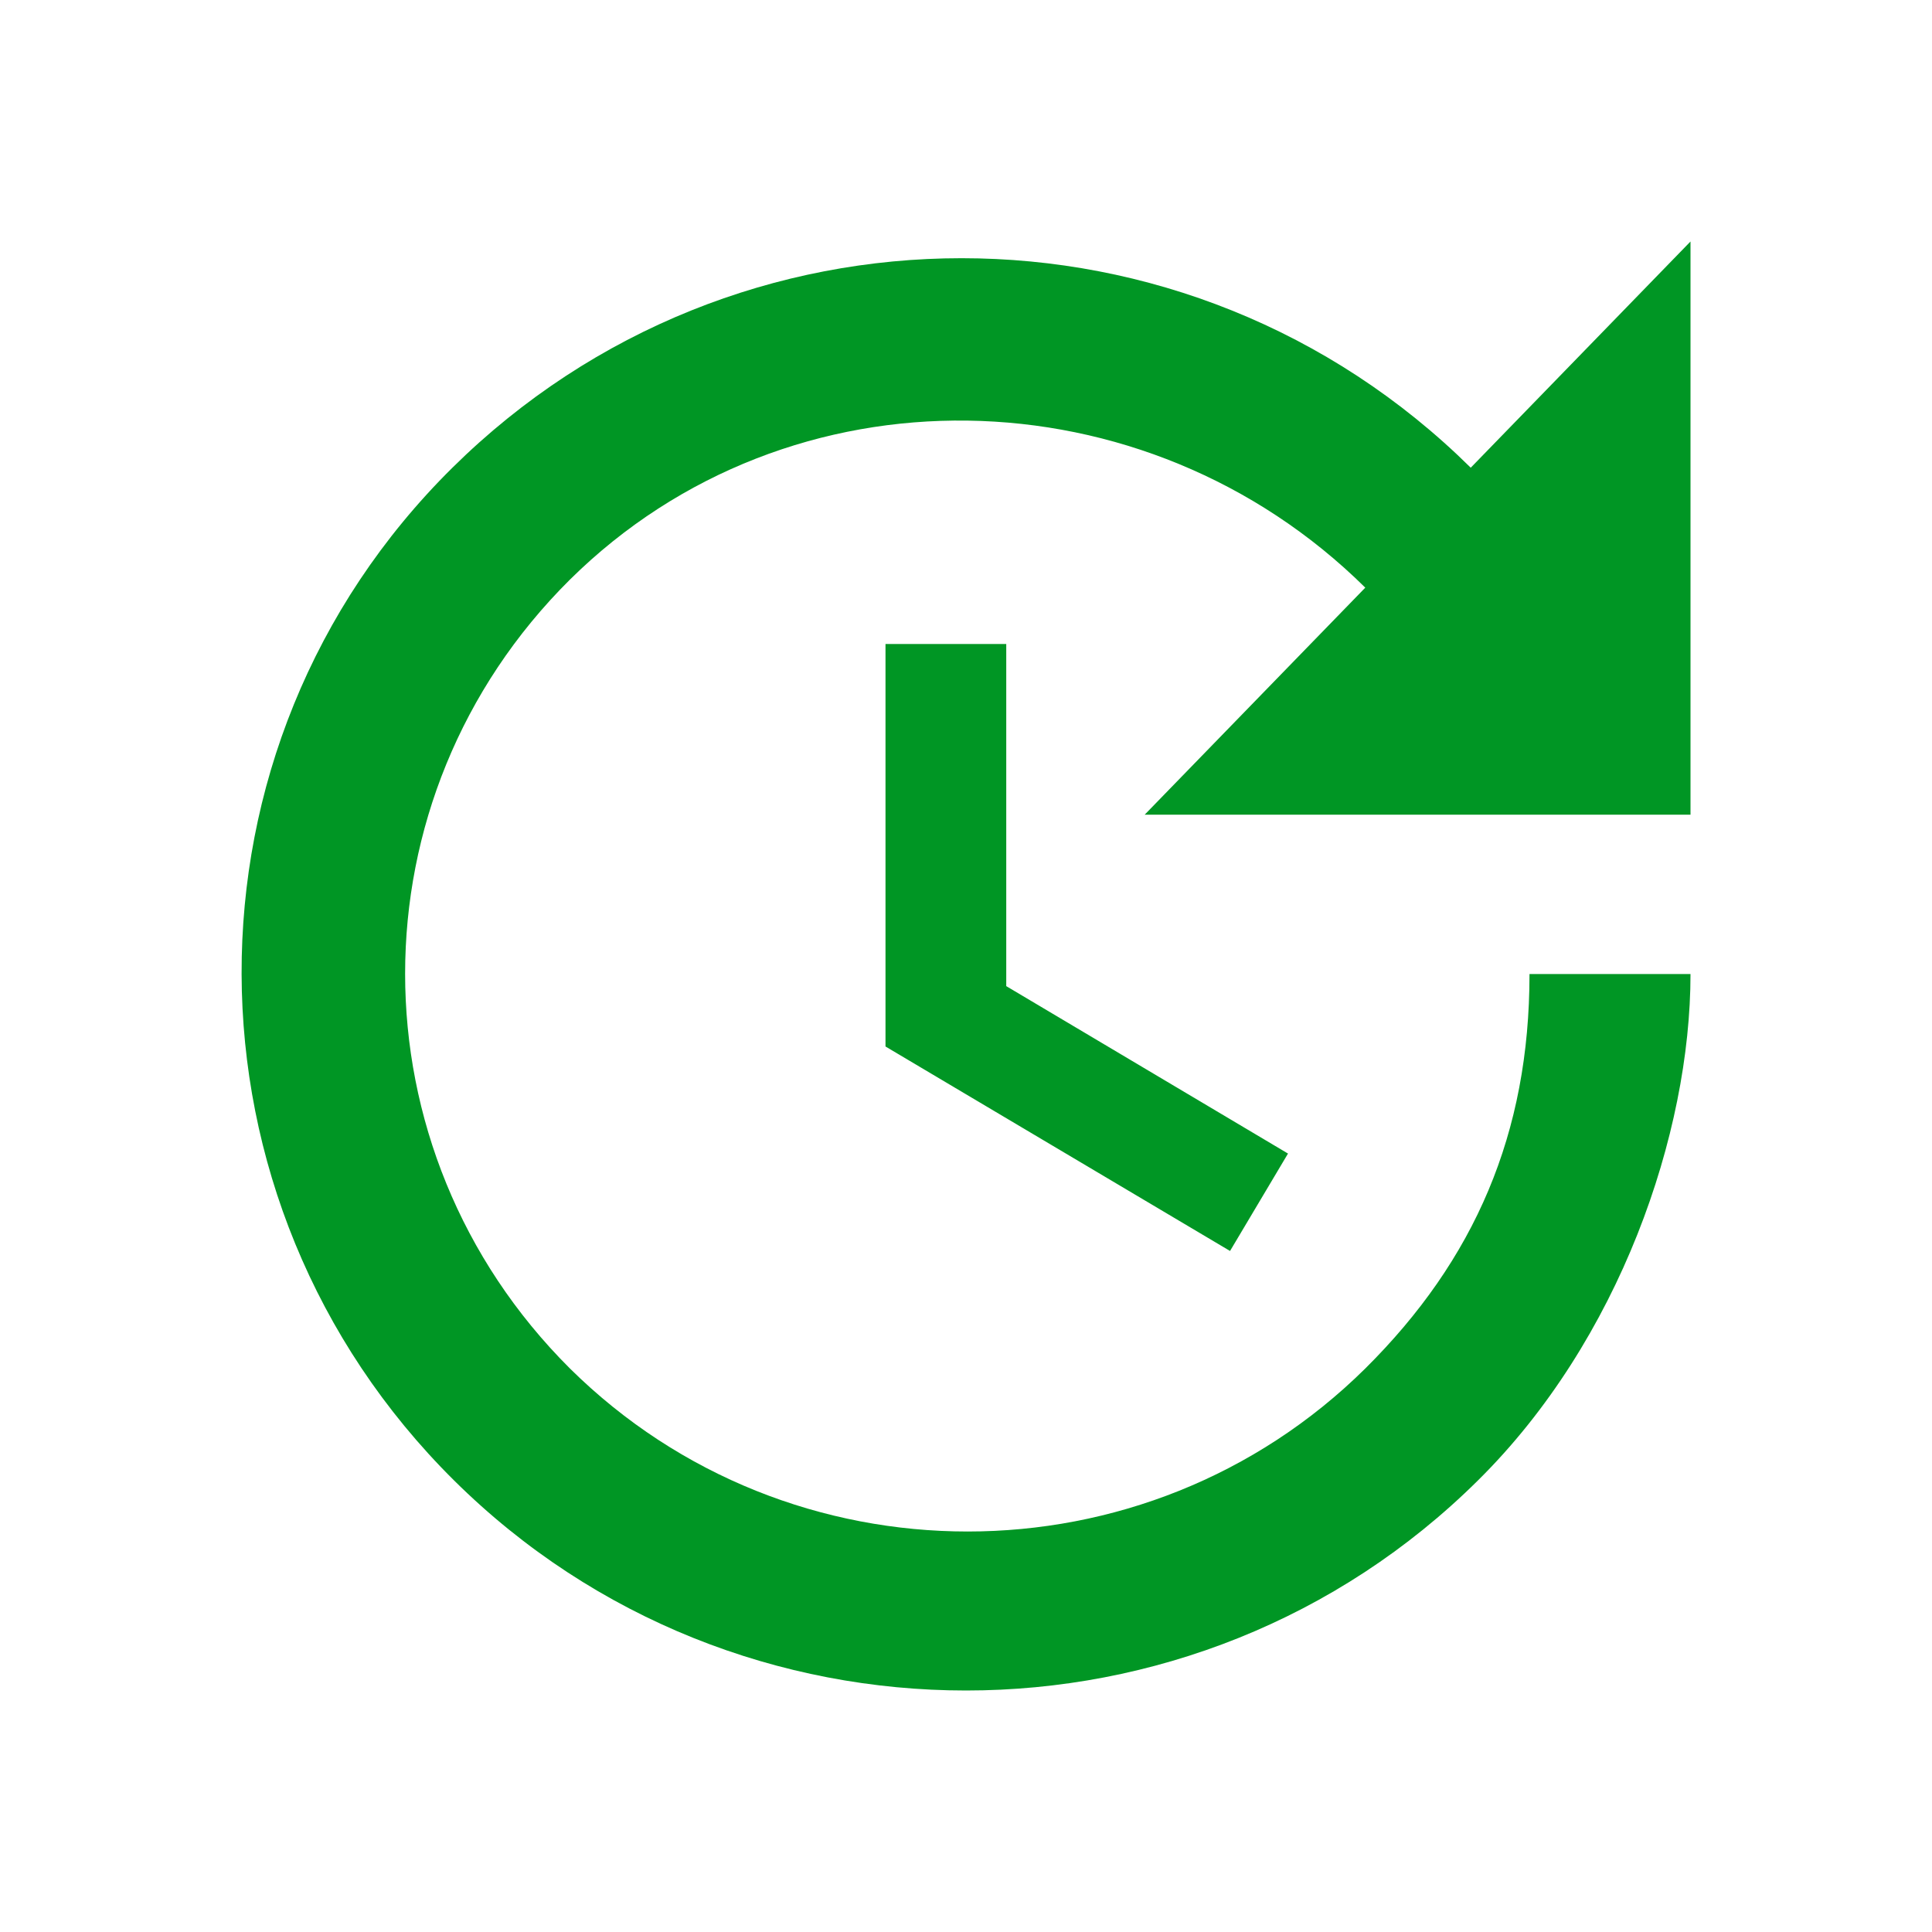
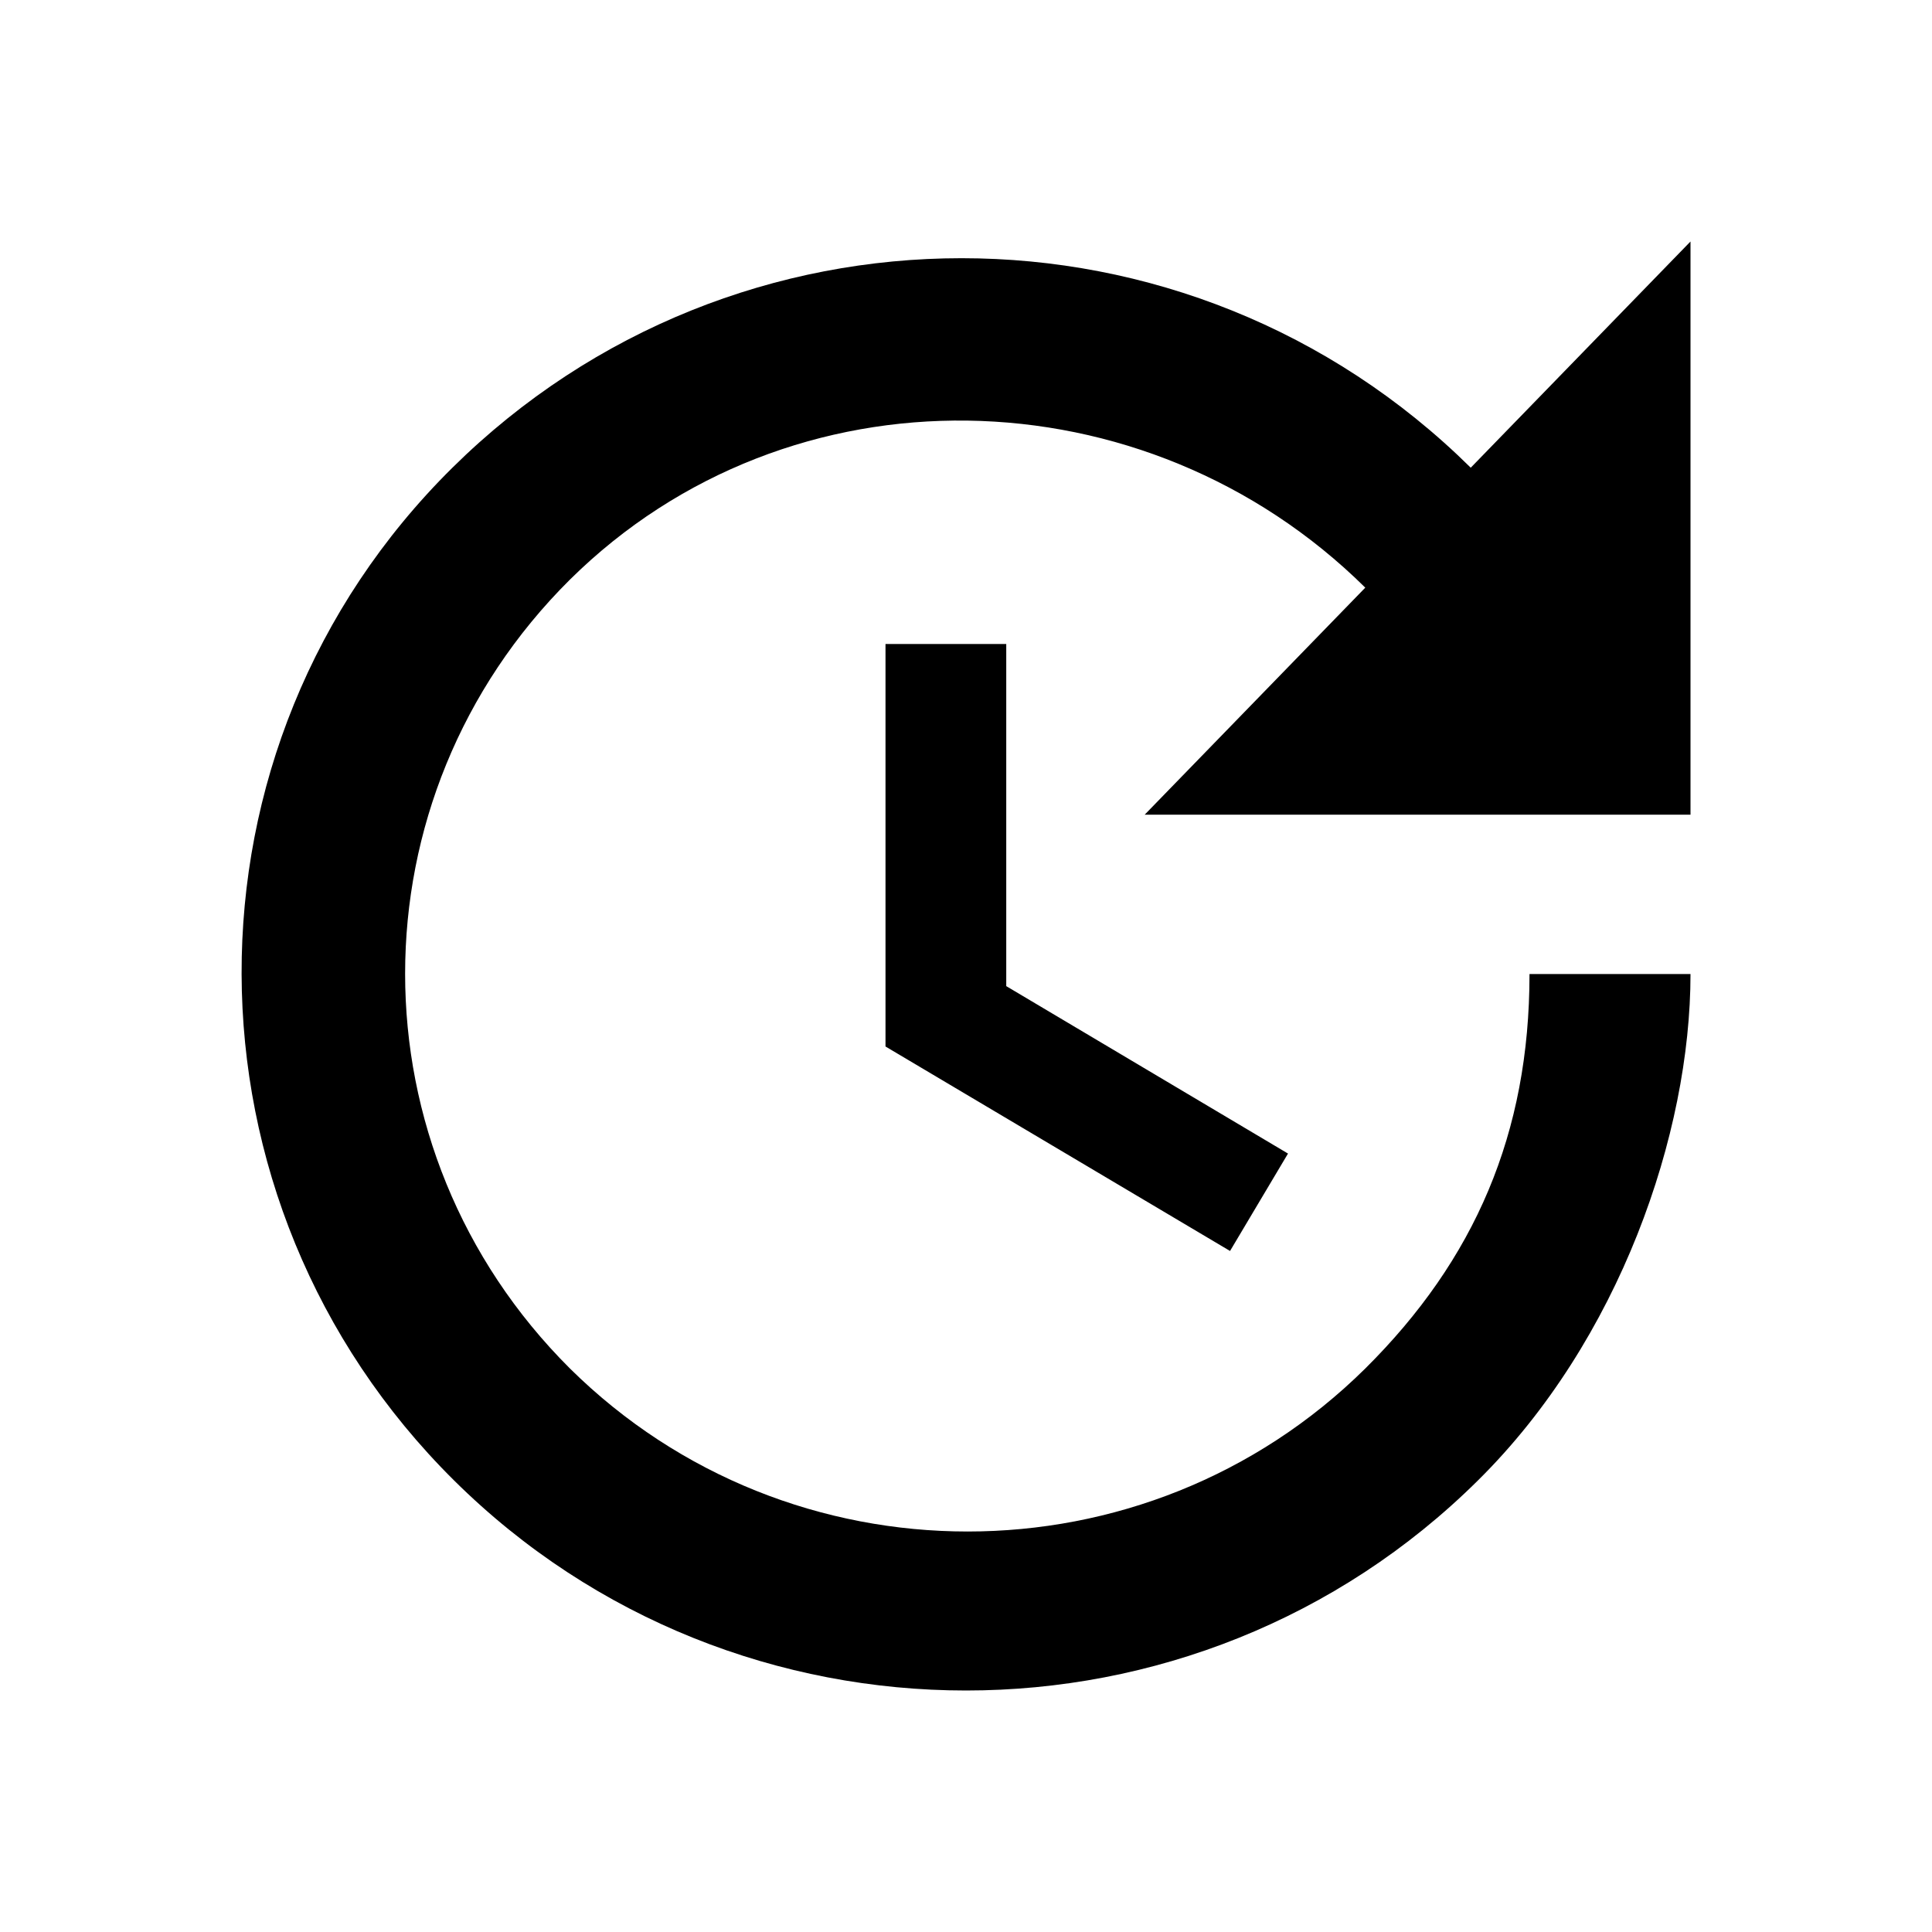
- <svg xmlns="http://www.w3.org/2000/svg" fill="#009624" version="1.1" width="24" height="24" viewBox="0 0 24 24">
+ <svg xmlns="http://www.w3.org/2000/svg" width="24" height="24" viewBox="0 0 24 24">
  <path d="M21,10.12H14.22L16.96,7.3C14.23,4.6 9.81,4.5 7.08,7.2C4.35,9.91 4.35,14.28 7.08,17C9.81,19.7 14.23,19.7 16.96,17C18.32,15.65 19,14.08 19,12.1H21C21,14.08 20.12,16.65 18.36,18.39C14.85,21.87 9.15,21.87 5.64,18.39C2.14,14.92 2.11,9.28 5.62,5.81C9.13,2.34 14.76,2.34 18.27,5.81L21,3V10.12M12.5,8V12.25L16,14.33L15.28,15.54L11,13V8H12.5Z" />
</svg>
